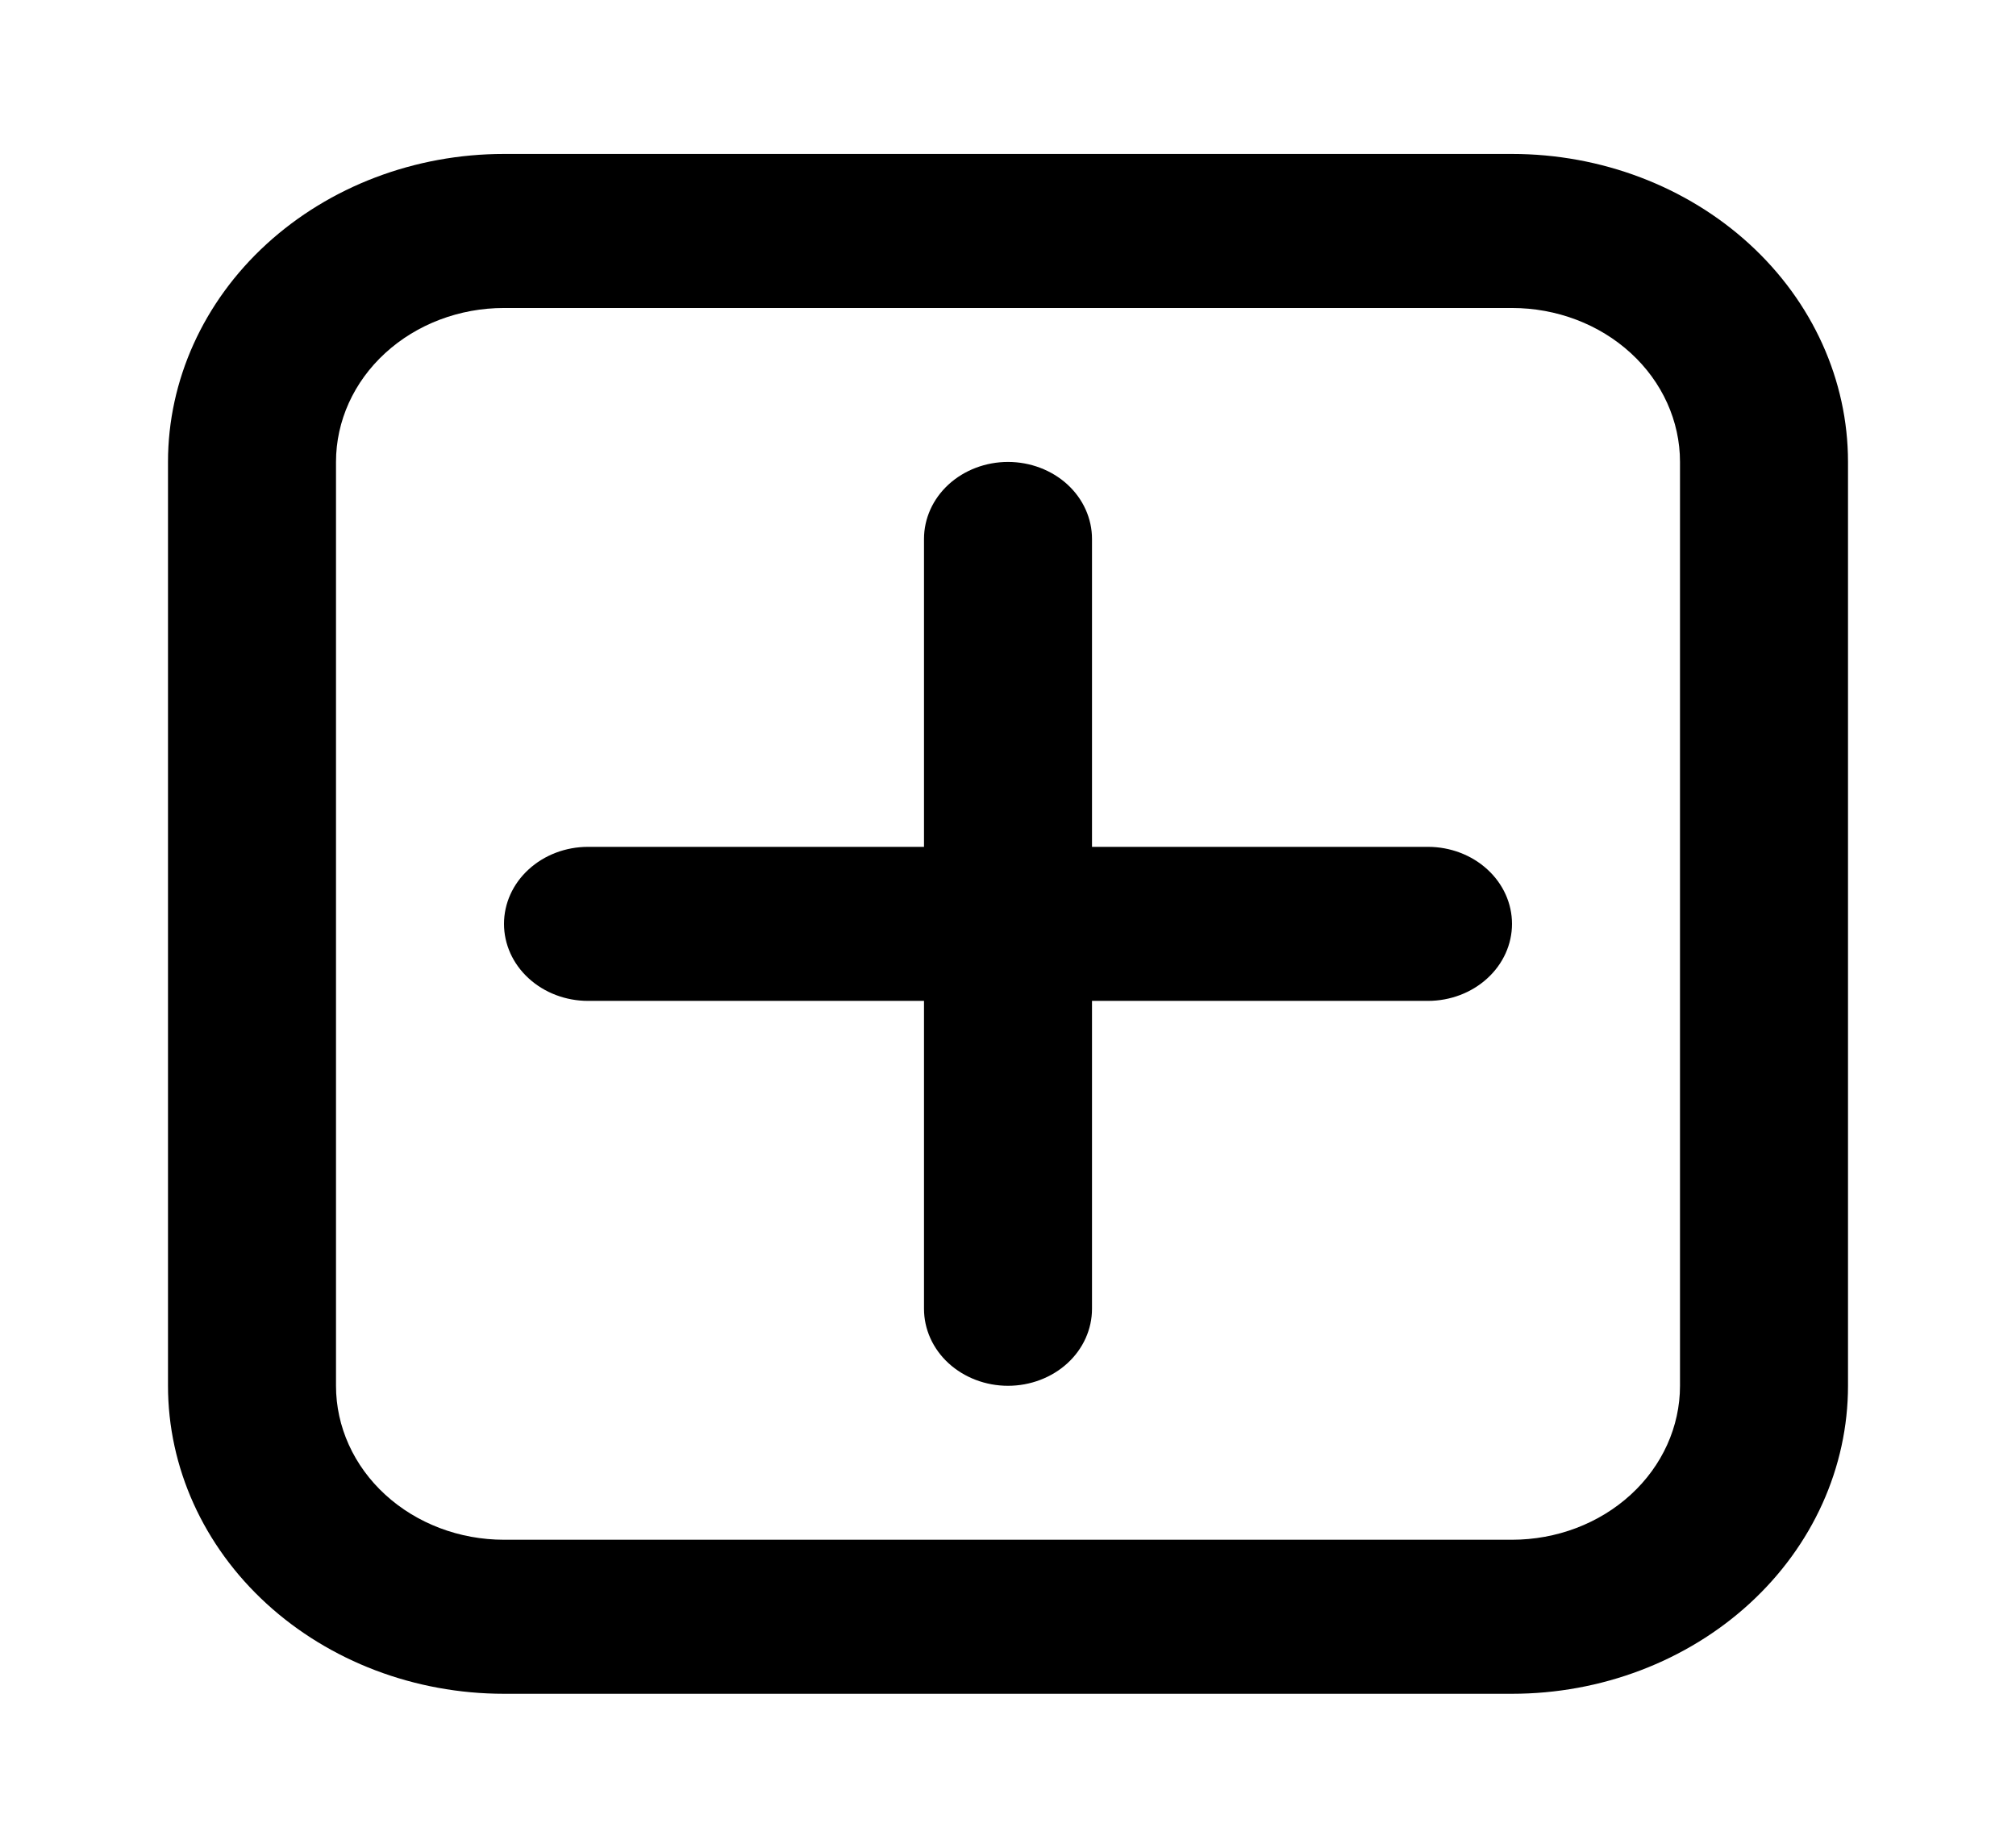
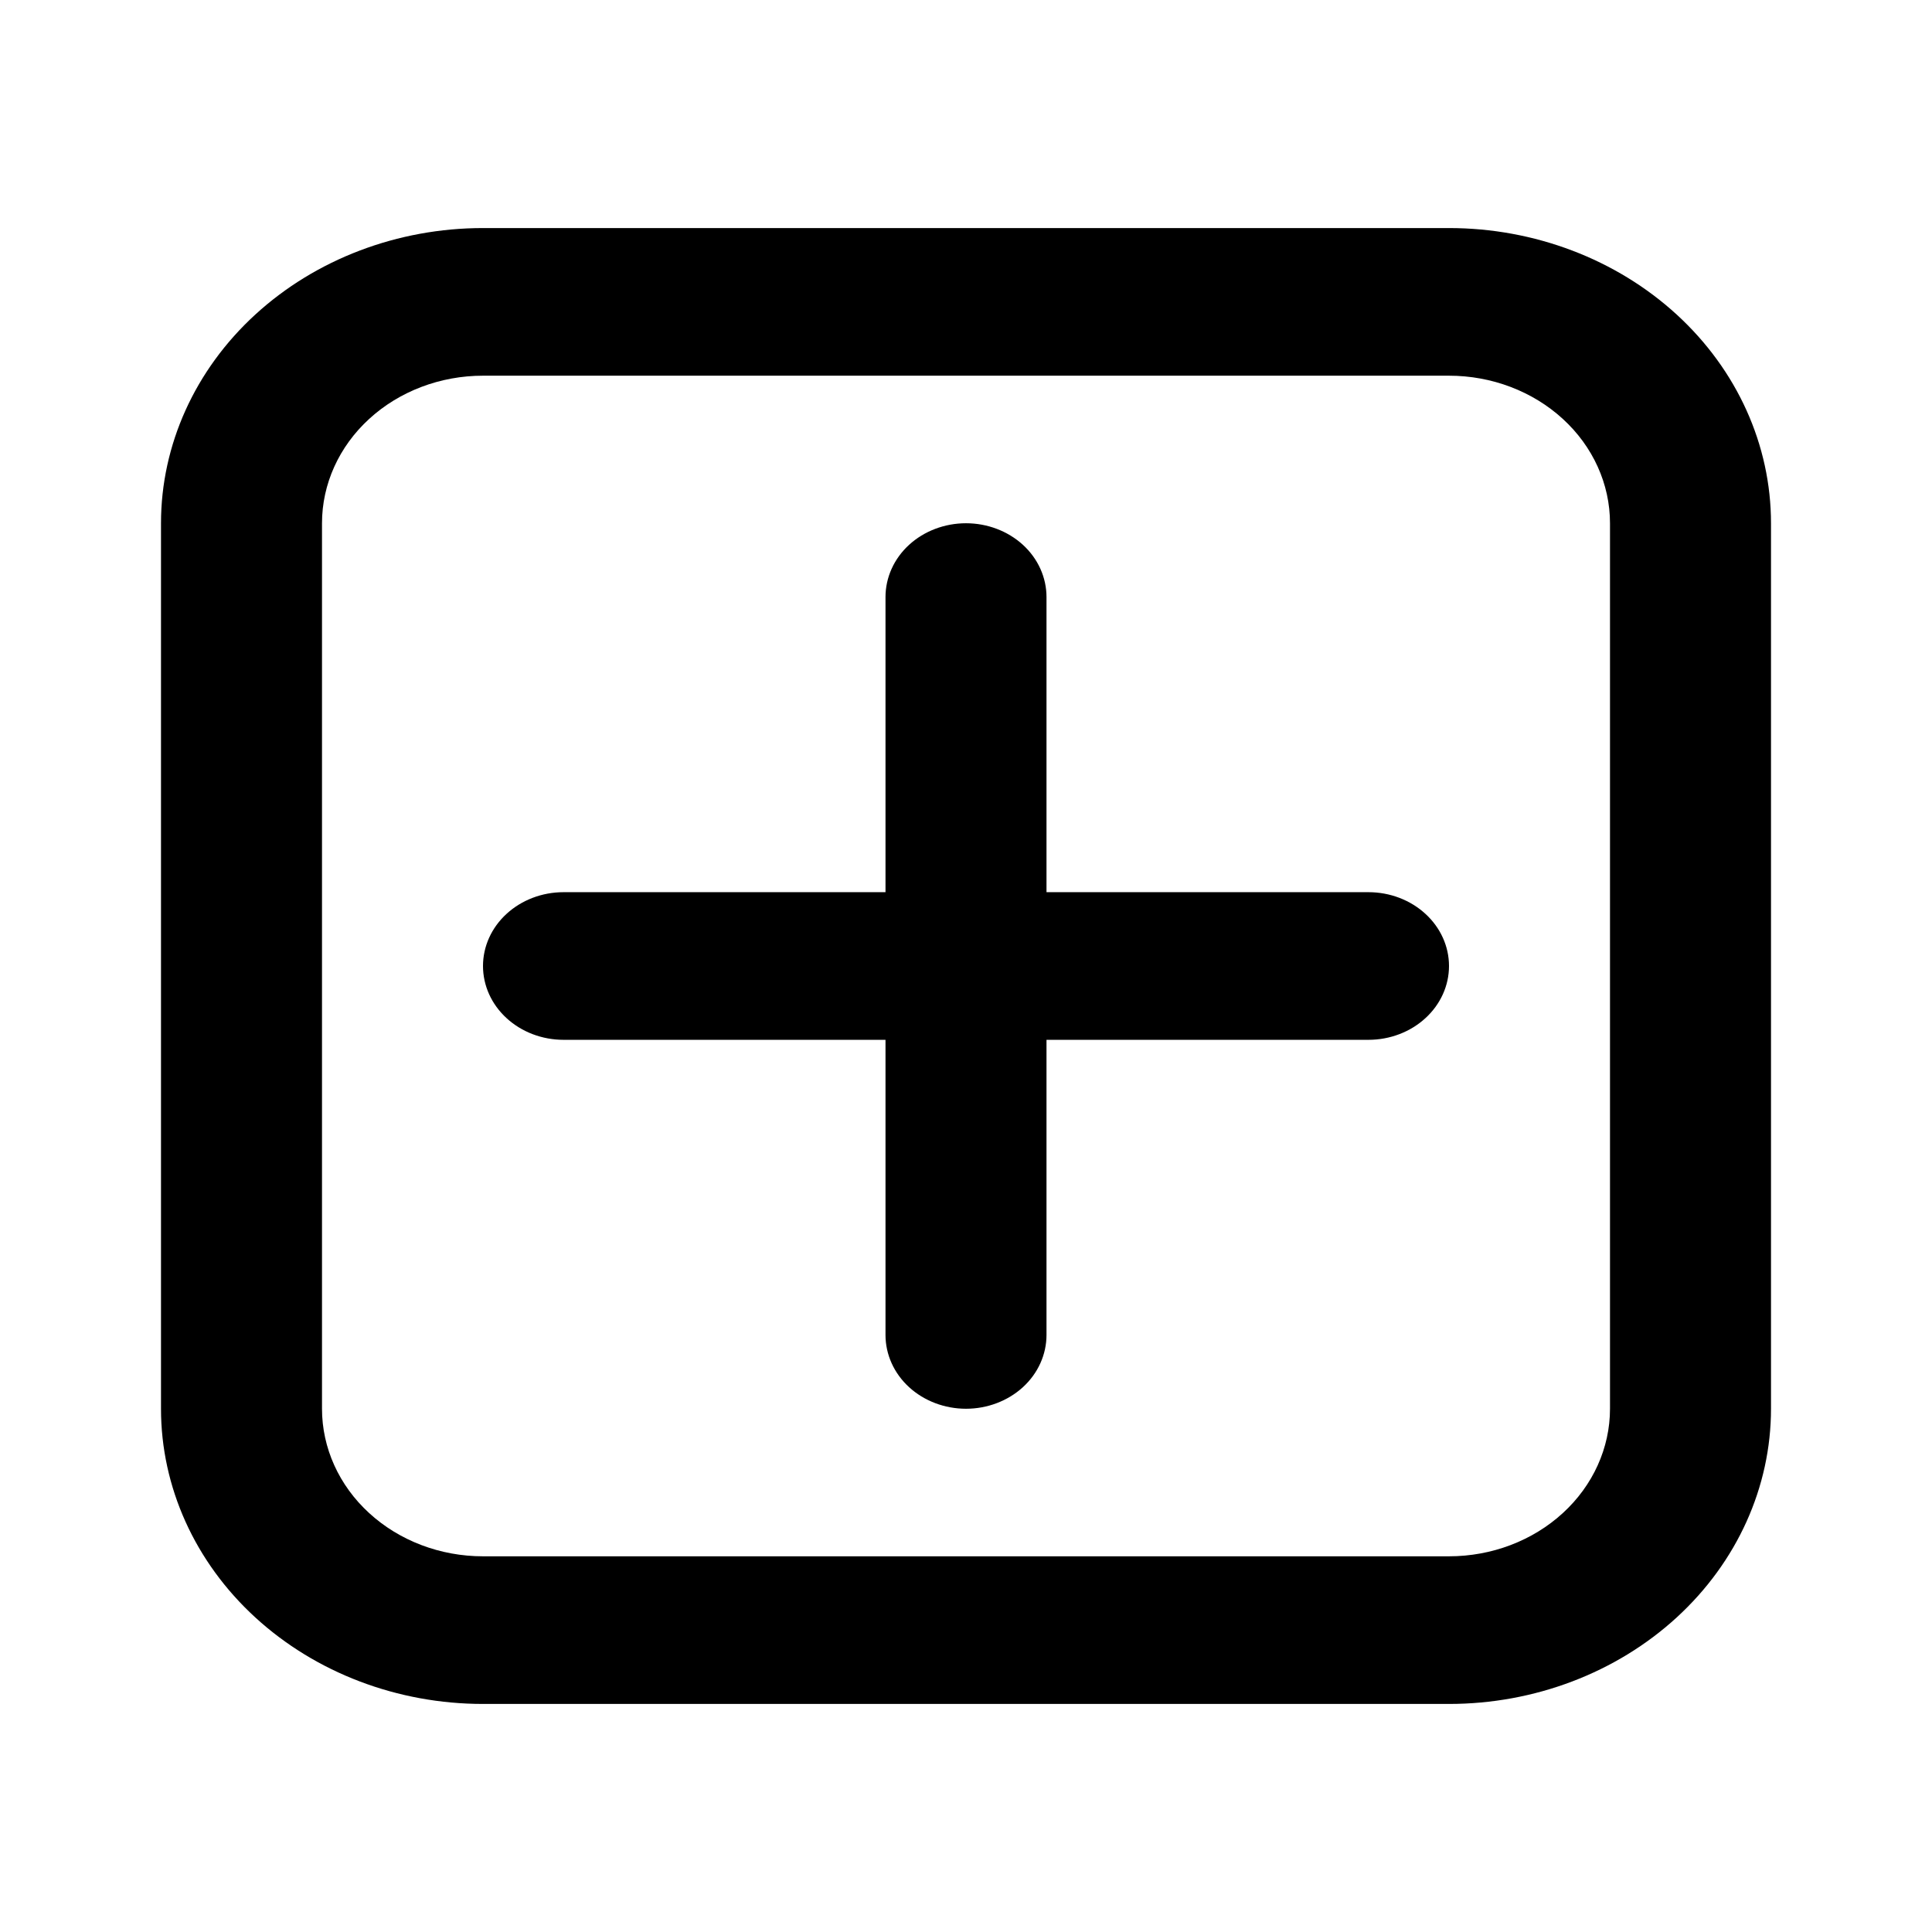
- <svg xmlns="http://www.w3.org/2000/svg" width="24" height="22" viewBox="0 0 24 22" fill="none">
+ <svg xmlns="http://www.w3.org/2000/svg" width="24" height="24" viewBox="0 0 24 22" fill="none">
  <path d="M6 3.667C5.47 3.667 4.961 3.86 4.586 4.204C4.211 4.547 4 5.014 4 5.5V16.5C4 16.986 4.211 17.453 4.586 17.796C4.961 18.14 5.47 18.333 6 18.333H18C18.53 18.333 19.039 18.14 19.414 17.796C19.789 17.453 20 16.986 20 16.5V5.5C20 5.014 19.789 4.547 19.414 4.204C19.039 3.86 18.53 3.667 18 3.667H6ZM6 1.833H18C19.061 1.833 20.078 2.22 20.828 2.907C21.579 3.595 22 4.528 22 5.5V16.5C22 17.472 21.579 18.405 20.828 19.093C20.078 19.78 19.061 20.167 18 20.167H6C4.939 20.167 3.922 19.78 3.172 19.093C2.421 18.405 2 17.472 2 16.5V5.5C2 4.528 2.421 3.595 3.172 2.907C3.922 2.22 4.939 1.833 6 1.833V1.833ZM13 11.917V15.583C13 15.826 12.895 16.06 12.707 16.232C12.52 16.403 12.265 16.5 12 16.5C11.735 16.5 11.48 16.403 11.293 16.232C11.105 16.06 11 15.826 11 15.583V11.917H7C6.735 11.917 6.48 11.82 6.293 11.648C6.105 11.476 6 11.243 6 11C6 10.757 6.105 10.524 6.293 10.352C6.48 10.18 6.735 10.083 7 10.083H11V6.417C11 6.174 11.105 5.94 11.293 5.768C11.48 5.597 11.735 5.5 12 5.5C12.265 5.5 12.52 5.597 12.707 5.768C12.895 5.94 13 6.174 13 6.417V10.083H17C17.265 10.083 17.52 10.18 17.707 10.352C17.895 10.524 18 10.757 18 11C18 11.243 17.895 11.476 17.707 11.648C17.52 11.82 17.265 11.917 17 11.917H13Z" fill="black" />
</svg>
